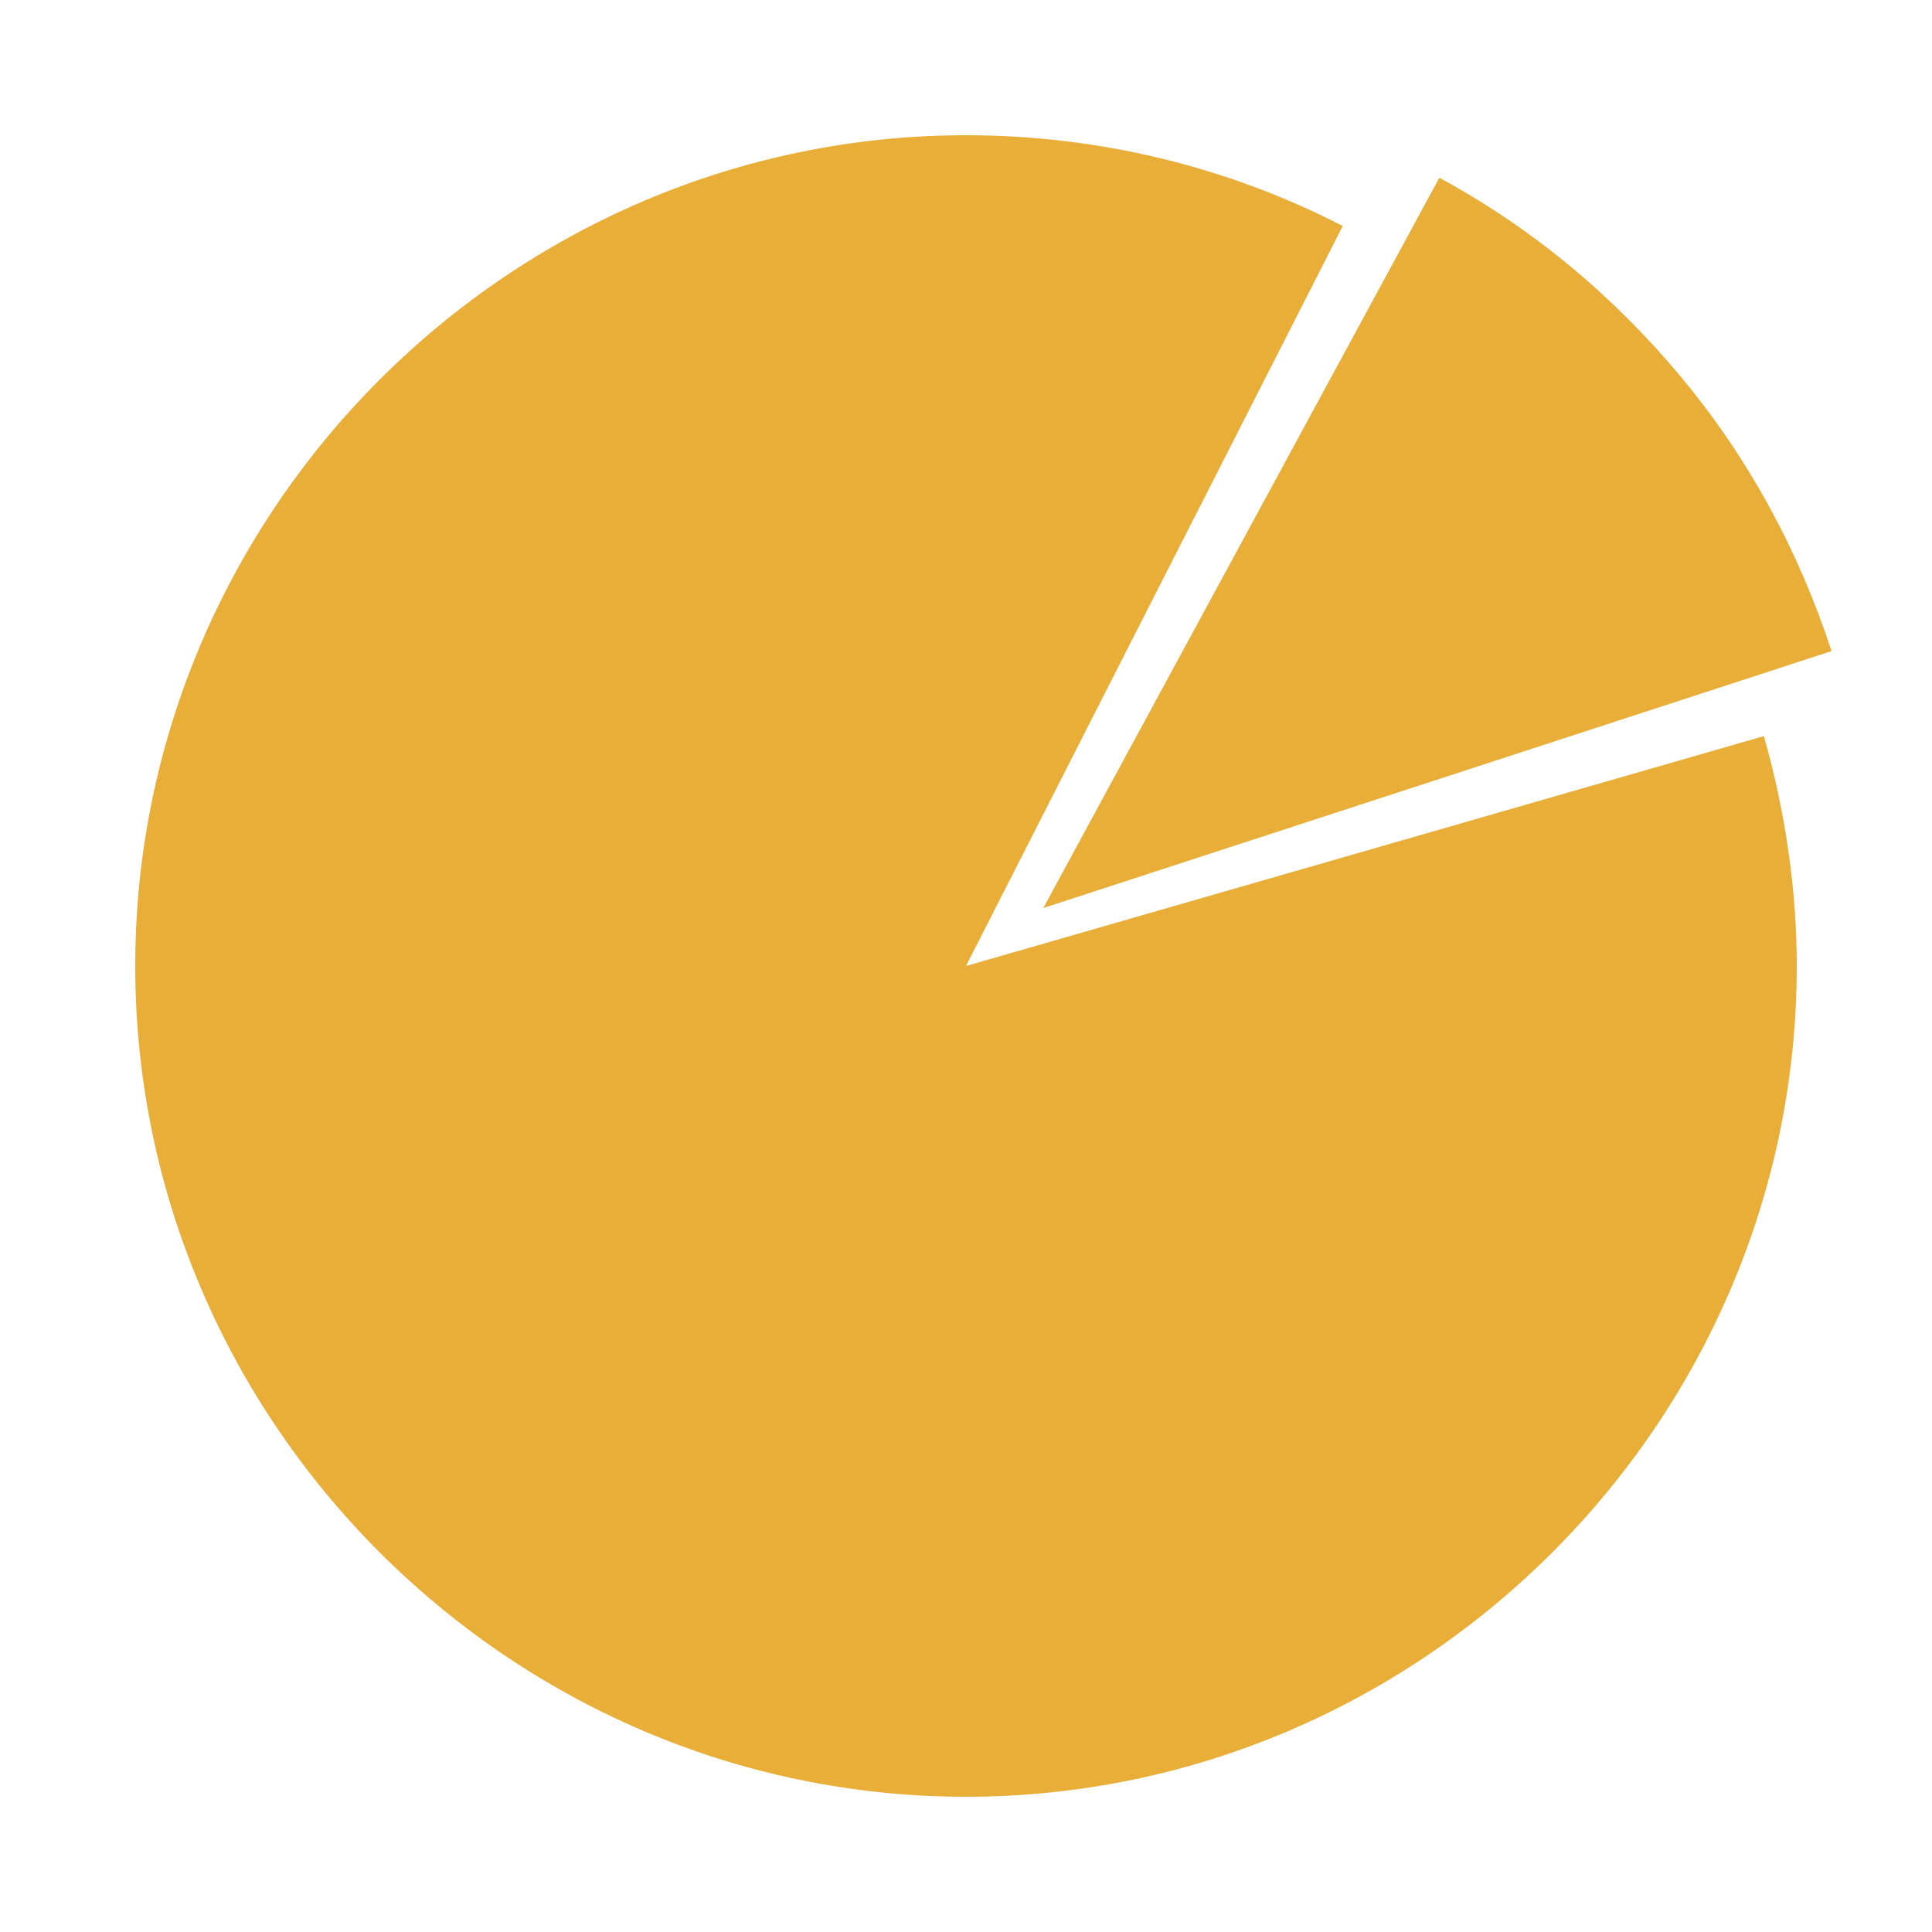
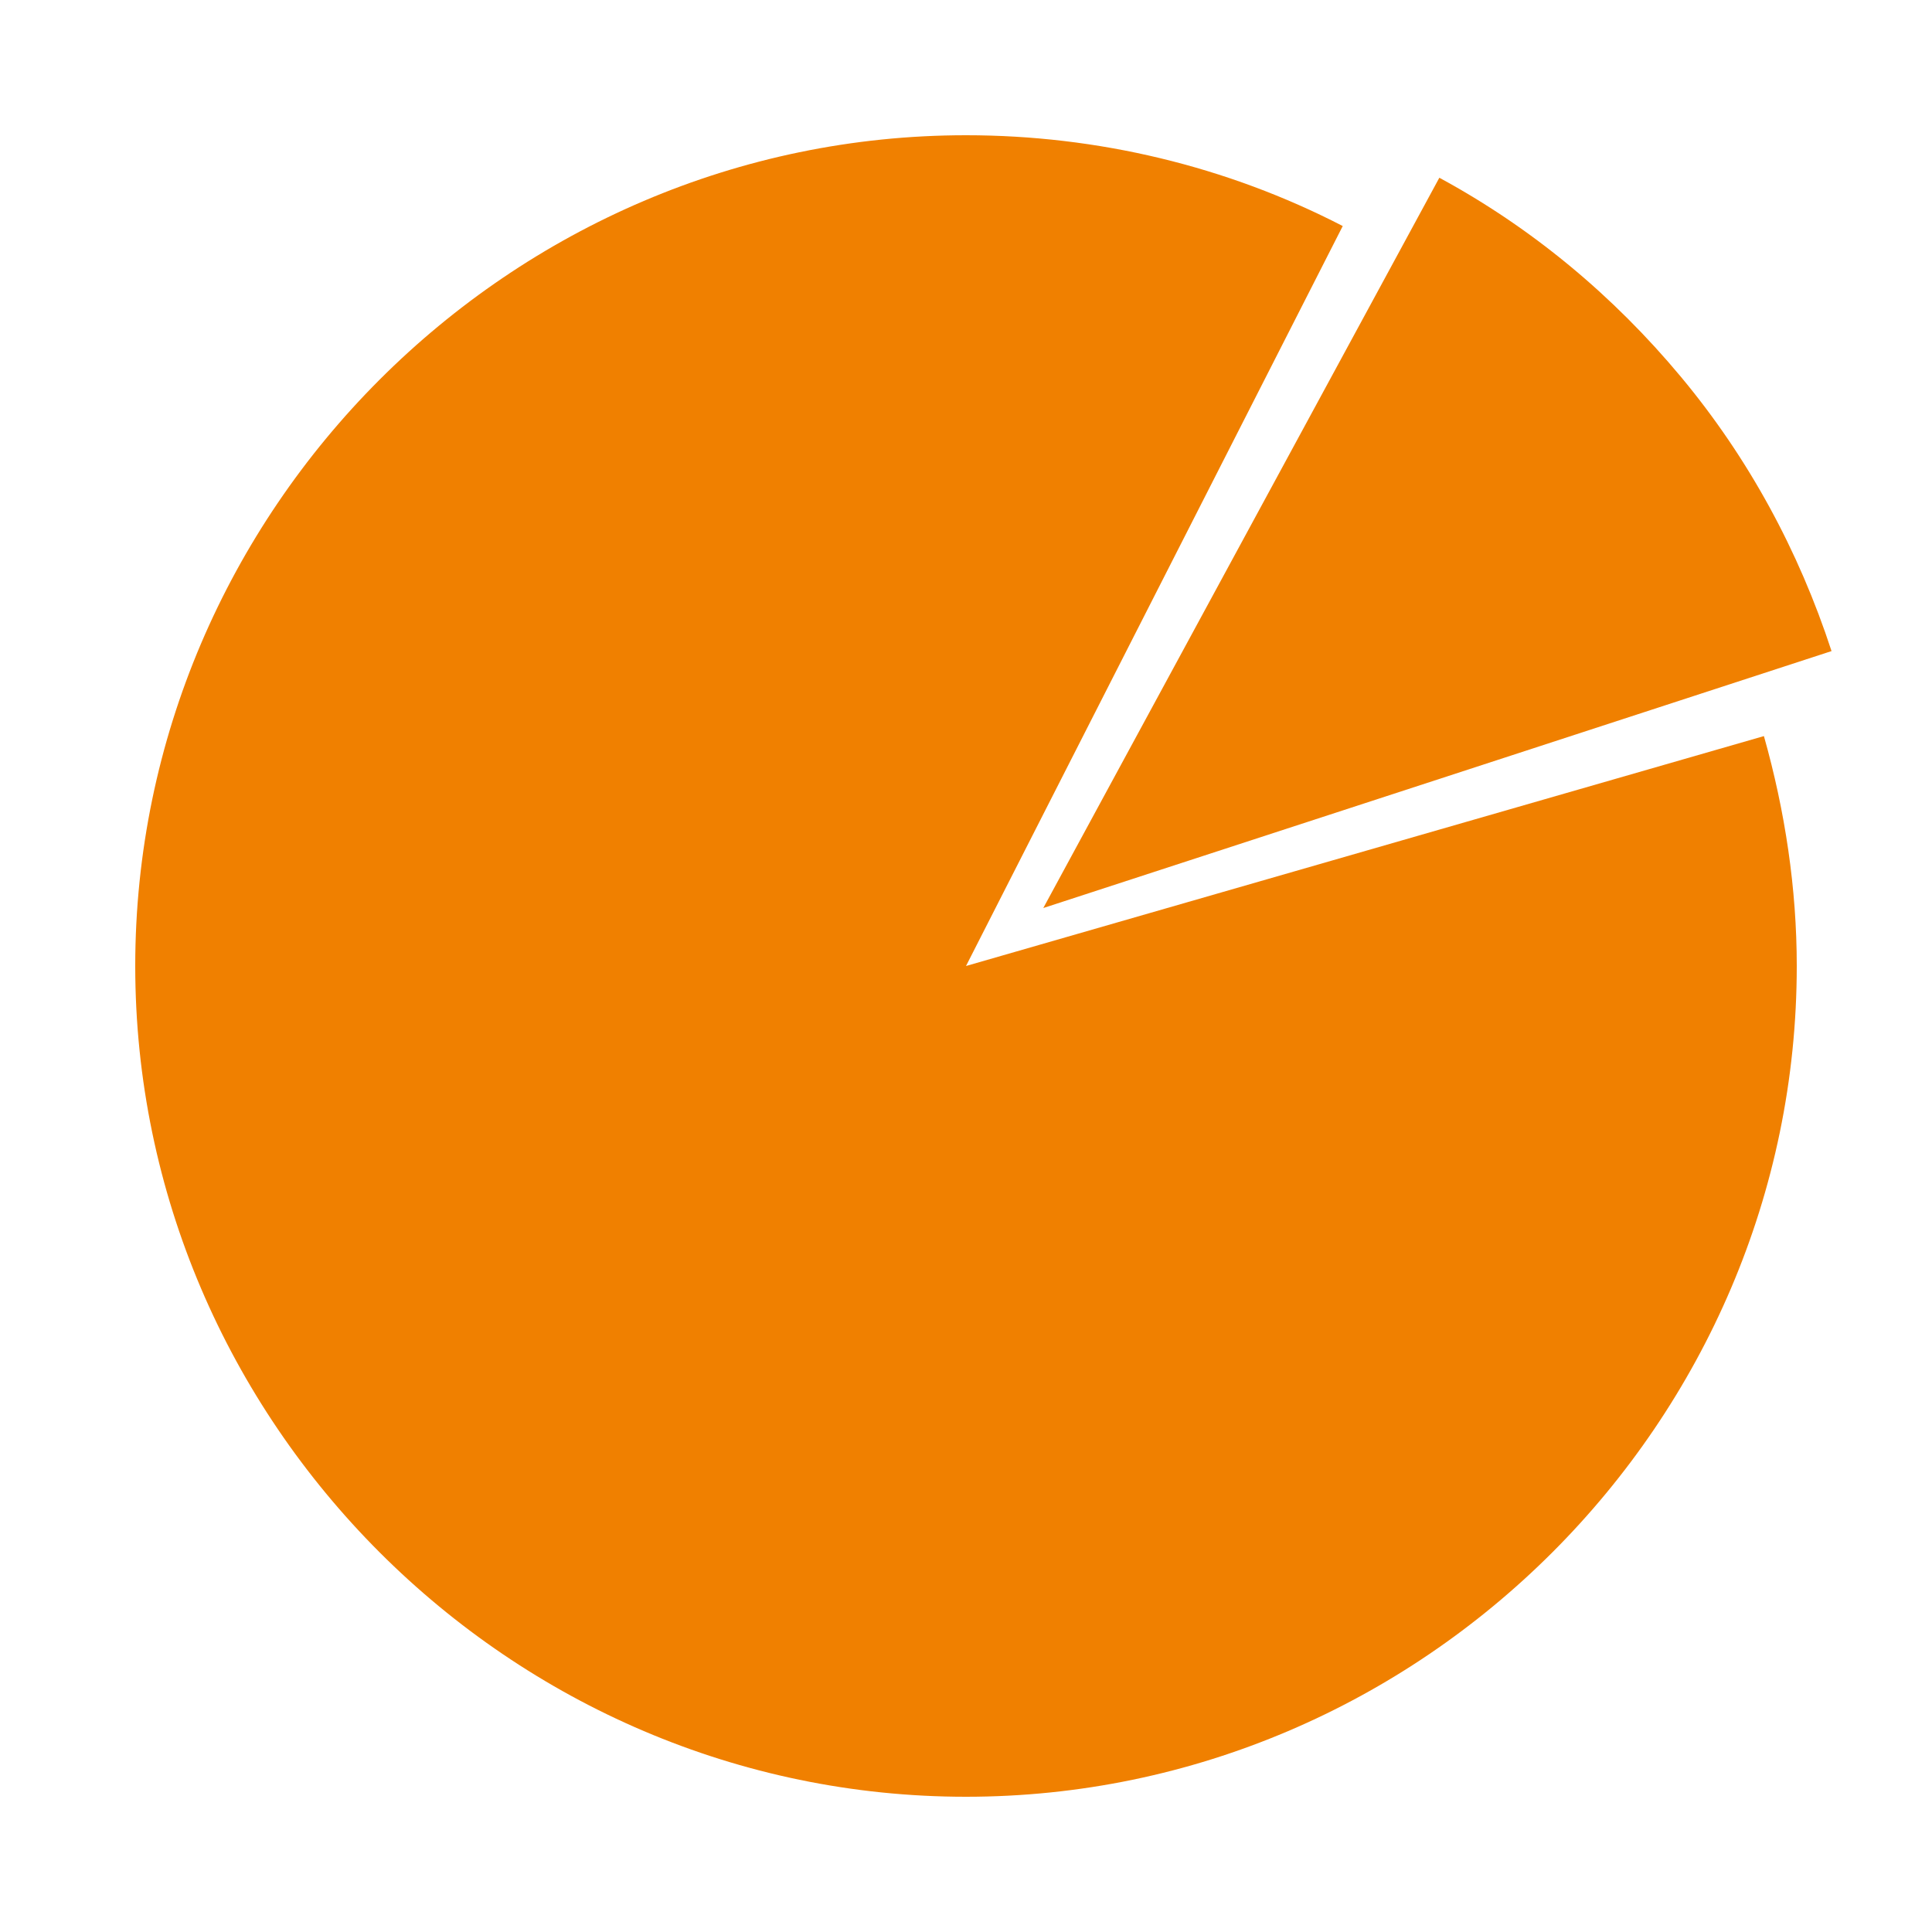
<svg xmlns="http://www.w3.org/2000/svg" version="1.1" id="Layer_1" x="0px" y="0px" viewBox="0 0 100 100" style="enable-background:new 0 0 100 100;" xml:space="preserve">
  <style type="text/css">
- 	.st0{fill:#E8AE38;}
+ 	.st0{fill:#f08000;}
</style>
  <path class="st0" d="M49,56L49,56z" />
  <path class="st0" d="M50,50l41.3-11.9C92.4,42,93,46,93,50c0,23.6-19.4,43-43,43S7,73.6,7,50S26.4,7,50,7c6.8,0,13.5,1.6,19.5,4.7  L50,50z" />
  <path class="st0" d="M54,47L74.5,9.2c4.8,2.6,9,6.1,12.5,10.3c3.5,4.2,6.1,9,7.8,14.2L54,47z" />
</svg>
